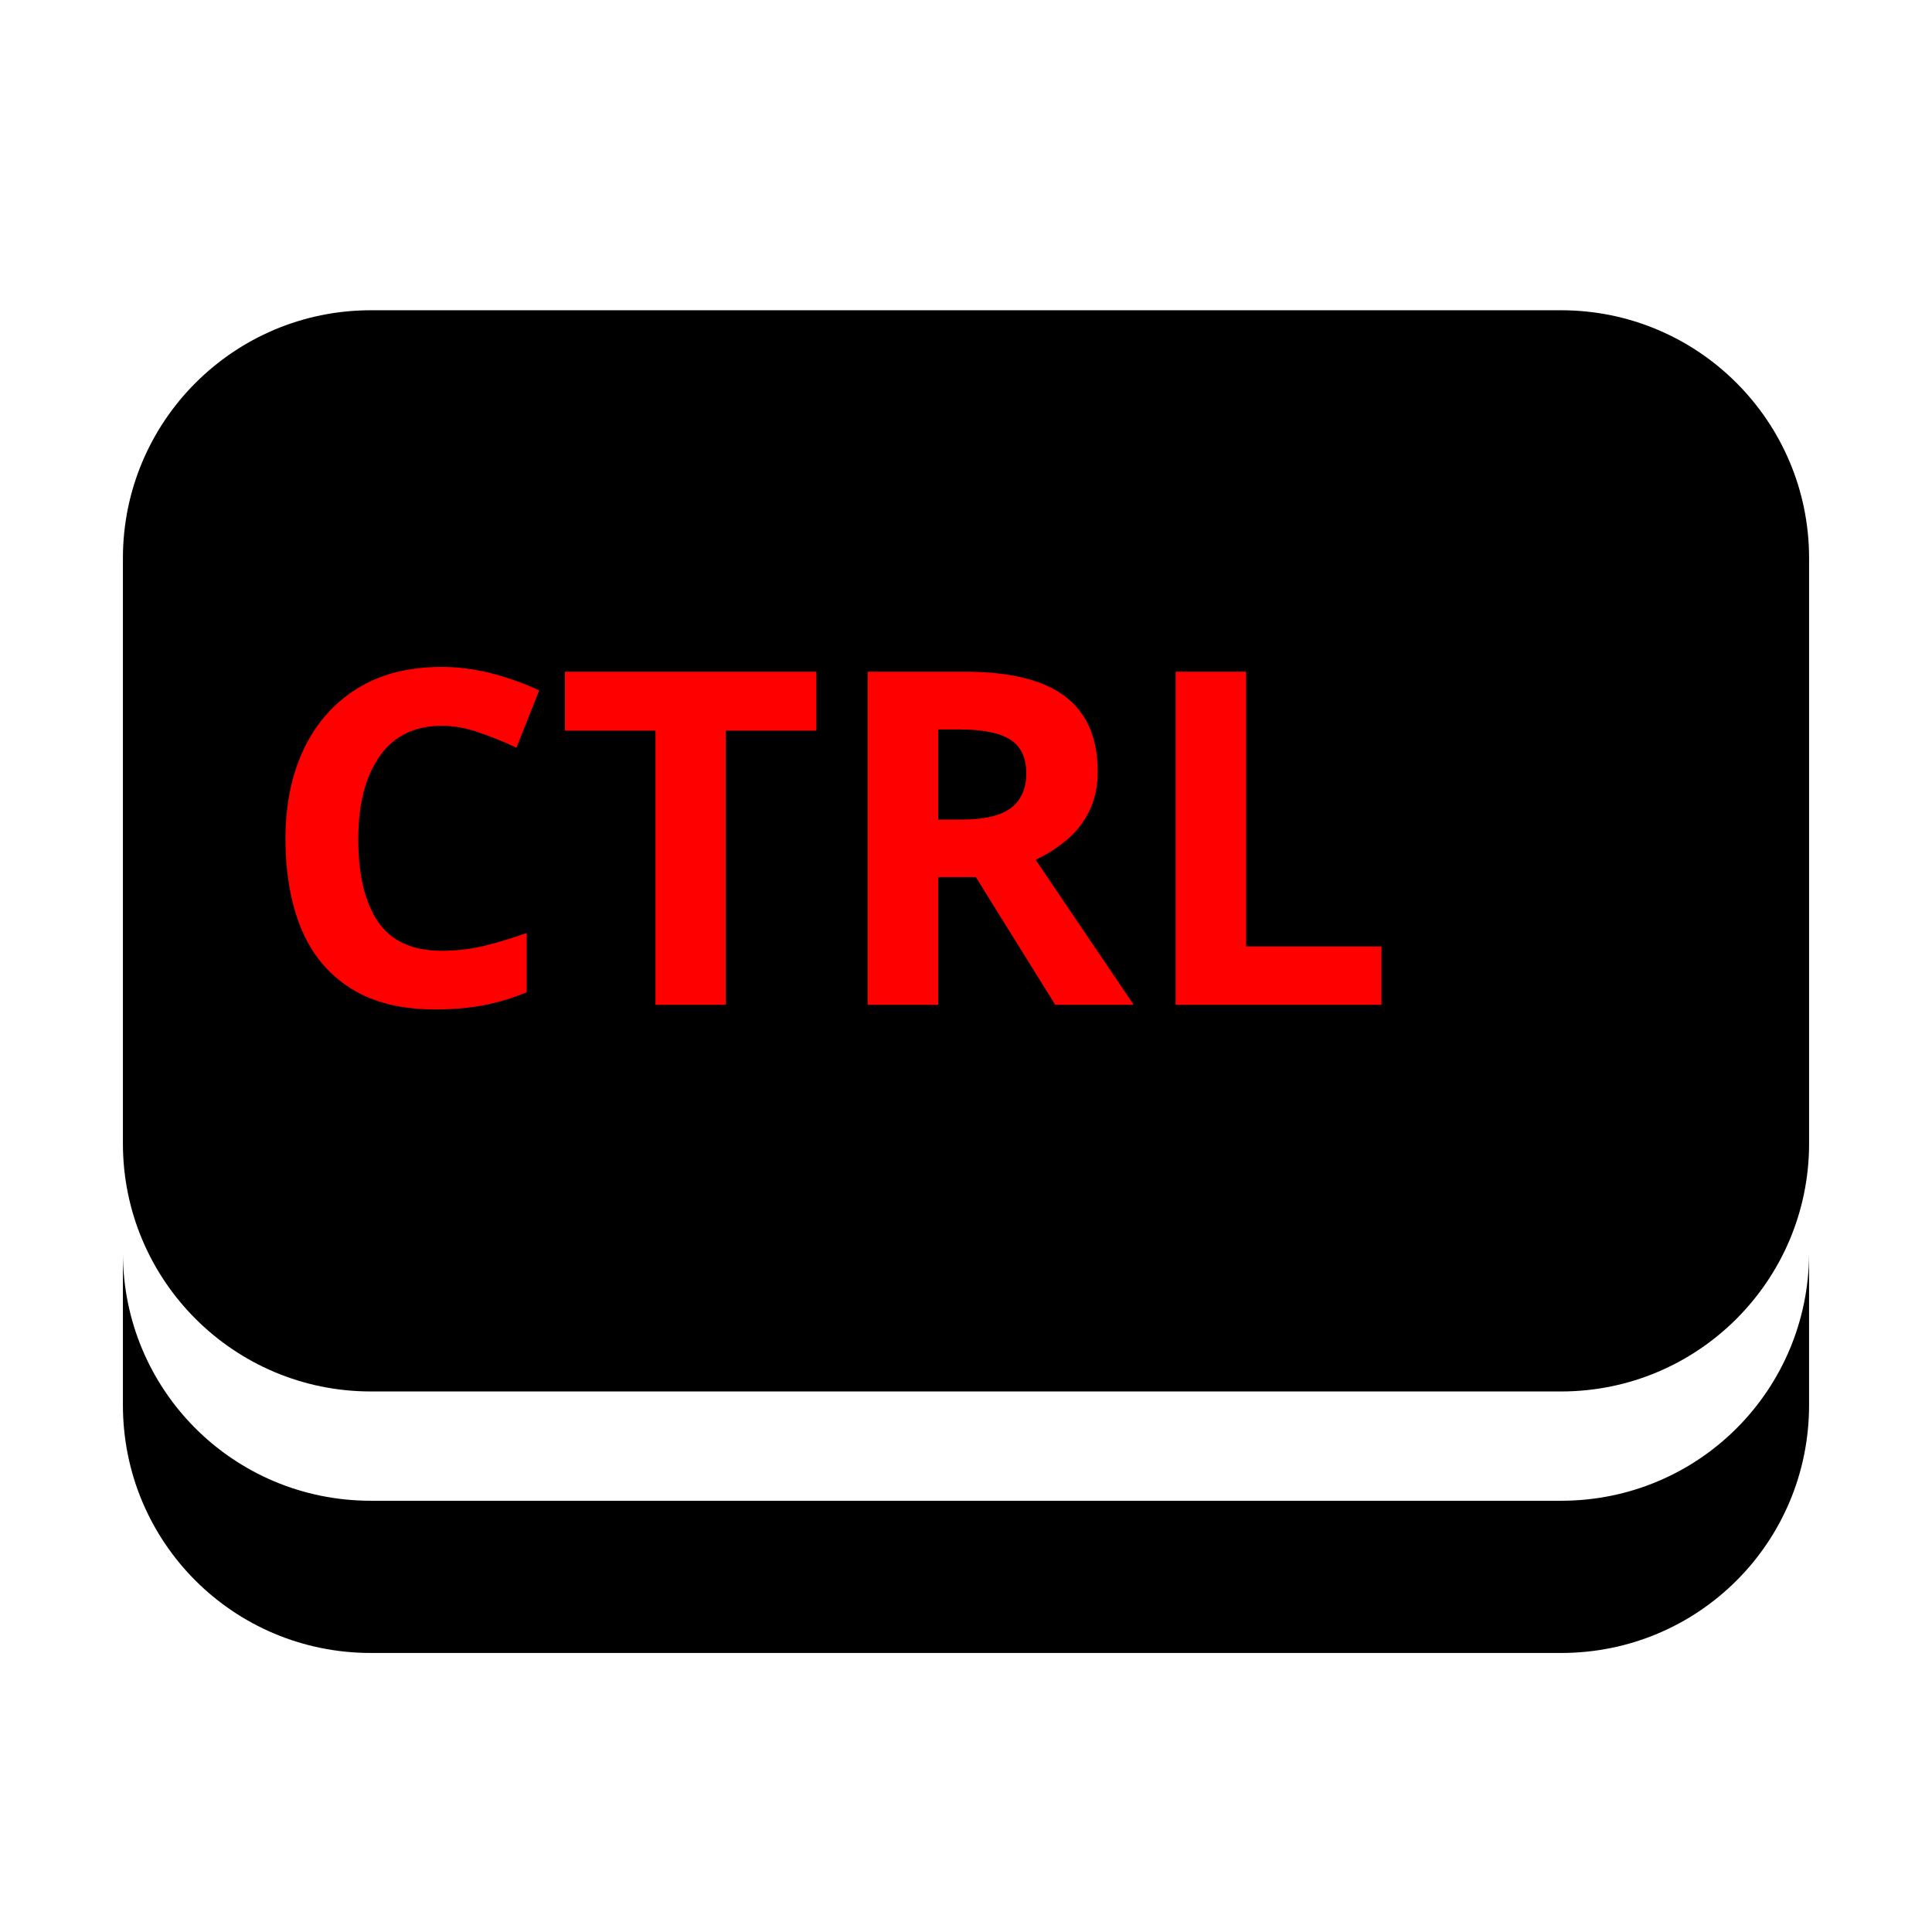
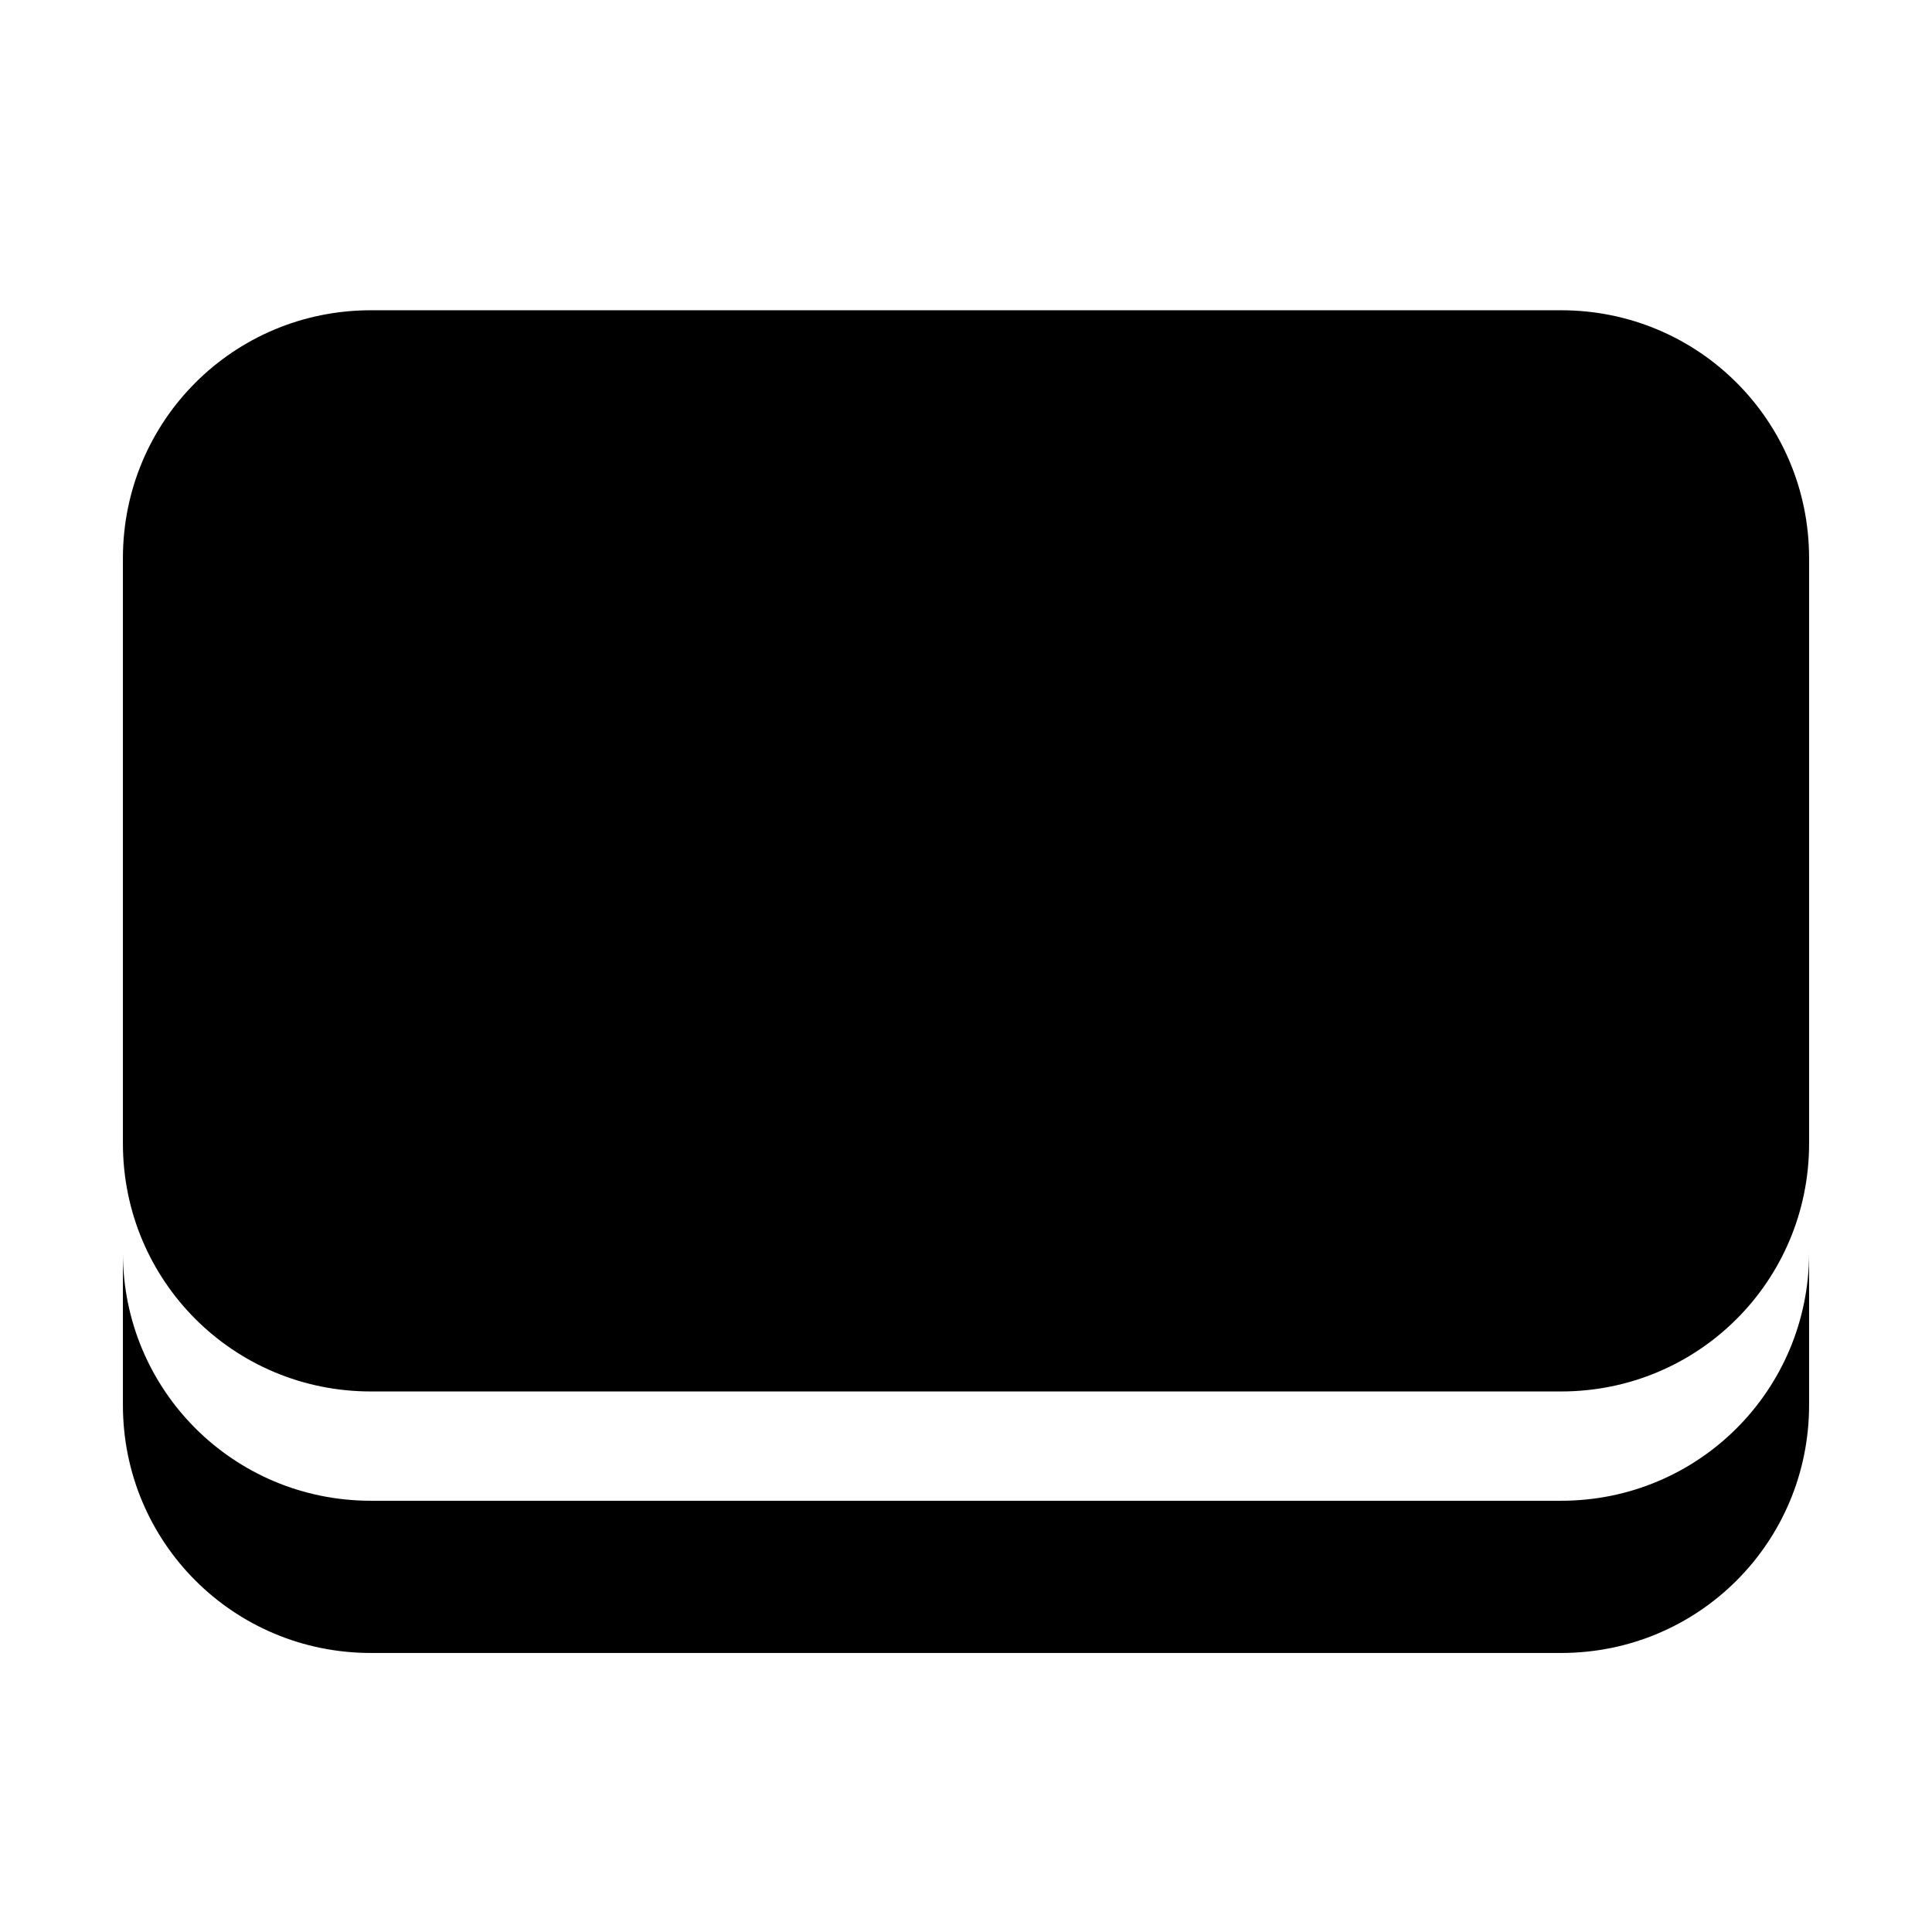
<svg xmlns="http://www.w3.org/2000/svg" width="500" height="500" viewBox="0 0 132.292 132.292" version="1.1" id="svg8">
  <defs id="defs2" />
  <g id="layer1" transform="translate(0,-164.7083)">
-     <text xml:space="preserve" style="font-style:normal;font-variant:normal;font-weight:normal;font-stretch:normal;font-size:10.583px;line-height:6.615px;font-family:Xolonium;-inkscape-font-specification:Xolonium;text-align:center;letter-spacing:0px;word-spacing:0px;text-anchor:middle;fill:#000000;fill-opacity:1;stroke:none;stroke-width:0.265px;stroke-linecap:butt;stroke-linejoin:miter;stroke-opacity:1" x="52.919" y="223.768" id="text1408">
-       <tspan id="tspan1406" x="52.919" y="229.825" style="stroke-width:0.265px" />
-     </text>
-     <rect style="opacity:1;fill:#000000;fill-opacity:1;stroke:none;stroke-width:5;stroke-linecap:square;stroke-linejoin:round;stroke-miterlimit:4.3;stroke-dasharray:none;stroke-opacity:1;paint-order:markers stroke fill" id="rect6592" width="115.46" height="74.034" x="8.416" y="185.953" ry="16.979" />
-     <path style="opacity:1;fill:#000000;fill-opacity:1;stroke:none;stroke-width:5;stroke-linecap:square;stroke-linejoin:round;stroke-miterlimit:4.3;stroke-dasharray:none;stroke-opacity:1;paint-order:markers stroke fill" d="m 8.416,250.491 v 10.424 c 0,9.407 7.573,16.979 16.979,16.979 h 81.501 c 9.407,0 16.979,-7.573 16.979,-16.979 v -10.424 c 0,9.407 -7.573,16.98 -16.979,16.98 H 25.395 c -9.407,0 -16.979,-7.573 -16.979,-16.98 z" id="rect6592-9" />
+     <path id="rect6592" style="opacity:1;fill:#000000;fill-opacity:1;stroke:none;stroke-width:5;stroke-linecap:square;stroke-linejoin:round;stroke-miterlimit:4.3;stroke-dasharray:none;stroke-opacity:1;paint-order:markers stroke fill" d="M 25.395 185.953 C 15.988 185.953 8.416 193.526 8.416 202.932 L 8.416 243.007 C 8.416 252.414 15.988 259.987 25.395 259.987 L 106.897 259.987 C 116.303 259.987 123.876 252.414 123.876 243.007 L 123.876 202.932 C 123.876 193.526 116.303 185.953 106.897 185.953 L 25.395 185.953 z M 8.416 250.491 L 8.416 260.914 C 8.416 270.321 15.988 277.894 25.395 277.894 L 106.896 277.894 C 116.303 277.894 123.876 270.321 123.876 260.914 L 123.876 250.491 C 123.876 259.897 116.303 267.471 106.896 267.471 L 25.395 267.471 C 15.988 267.471 8.416 259.897 8.416 250.491 z " />
    <text xml:space="preserve" style="font-style:normal;font-variant:normal;font-weight:bold;font-stretch:normal;font-size:13.312px;line-height:8.32px;font-family:Xolonium;-inkscape-font-specification:'Xolonium Bold';text-align:center;letter-spacing:0px;word-spacing:0px;text-anchor:middle;fill:#000000;fill-opacity:1;stroke:none;stroke-width:0.333px;stroke-linecap:butt;stroke-linejoin:miter;stroke-opacity:1" x="65.335" y="233.513" id="text6689">
-       <tspan id="tspan6687" x="65.335" y="233.513" style="font-size:31.95px;fill:#ff0000;fill-opacity:1;stroke-width:0.333px">CTRL</tspan>
+       <tspan x="65.335" y="233.513" style="font-size:31.95px;fill:#ff0000;fill-opacity:1;stroke-width:0.333px" id="tspan1" />
    </text>
  </g>
</svg>
